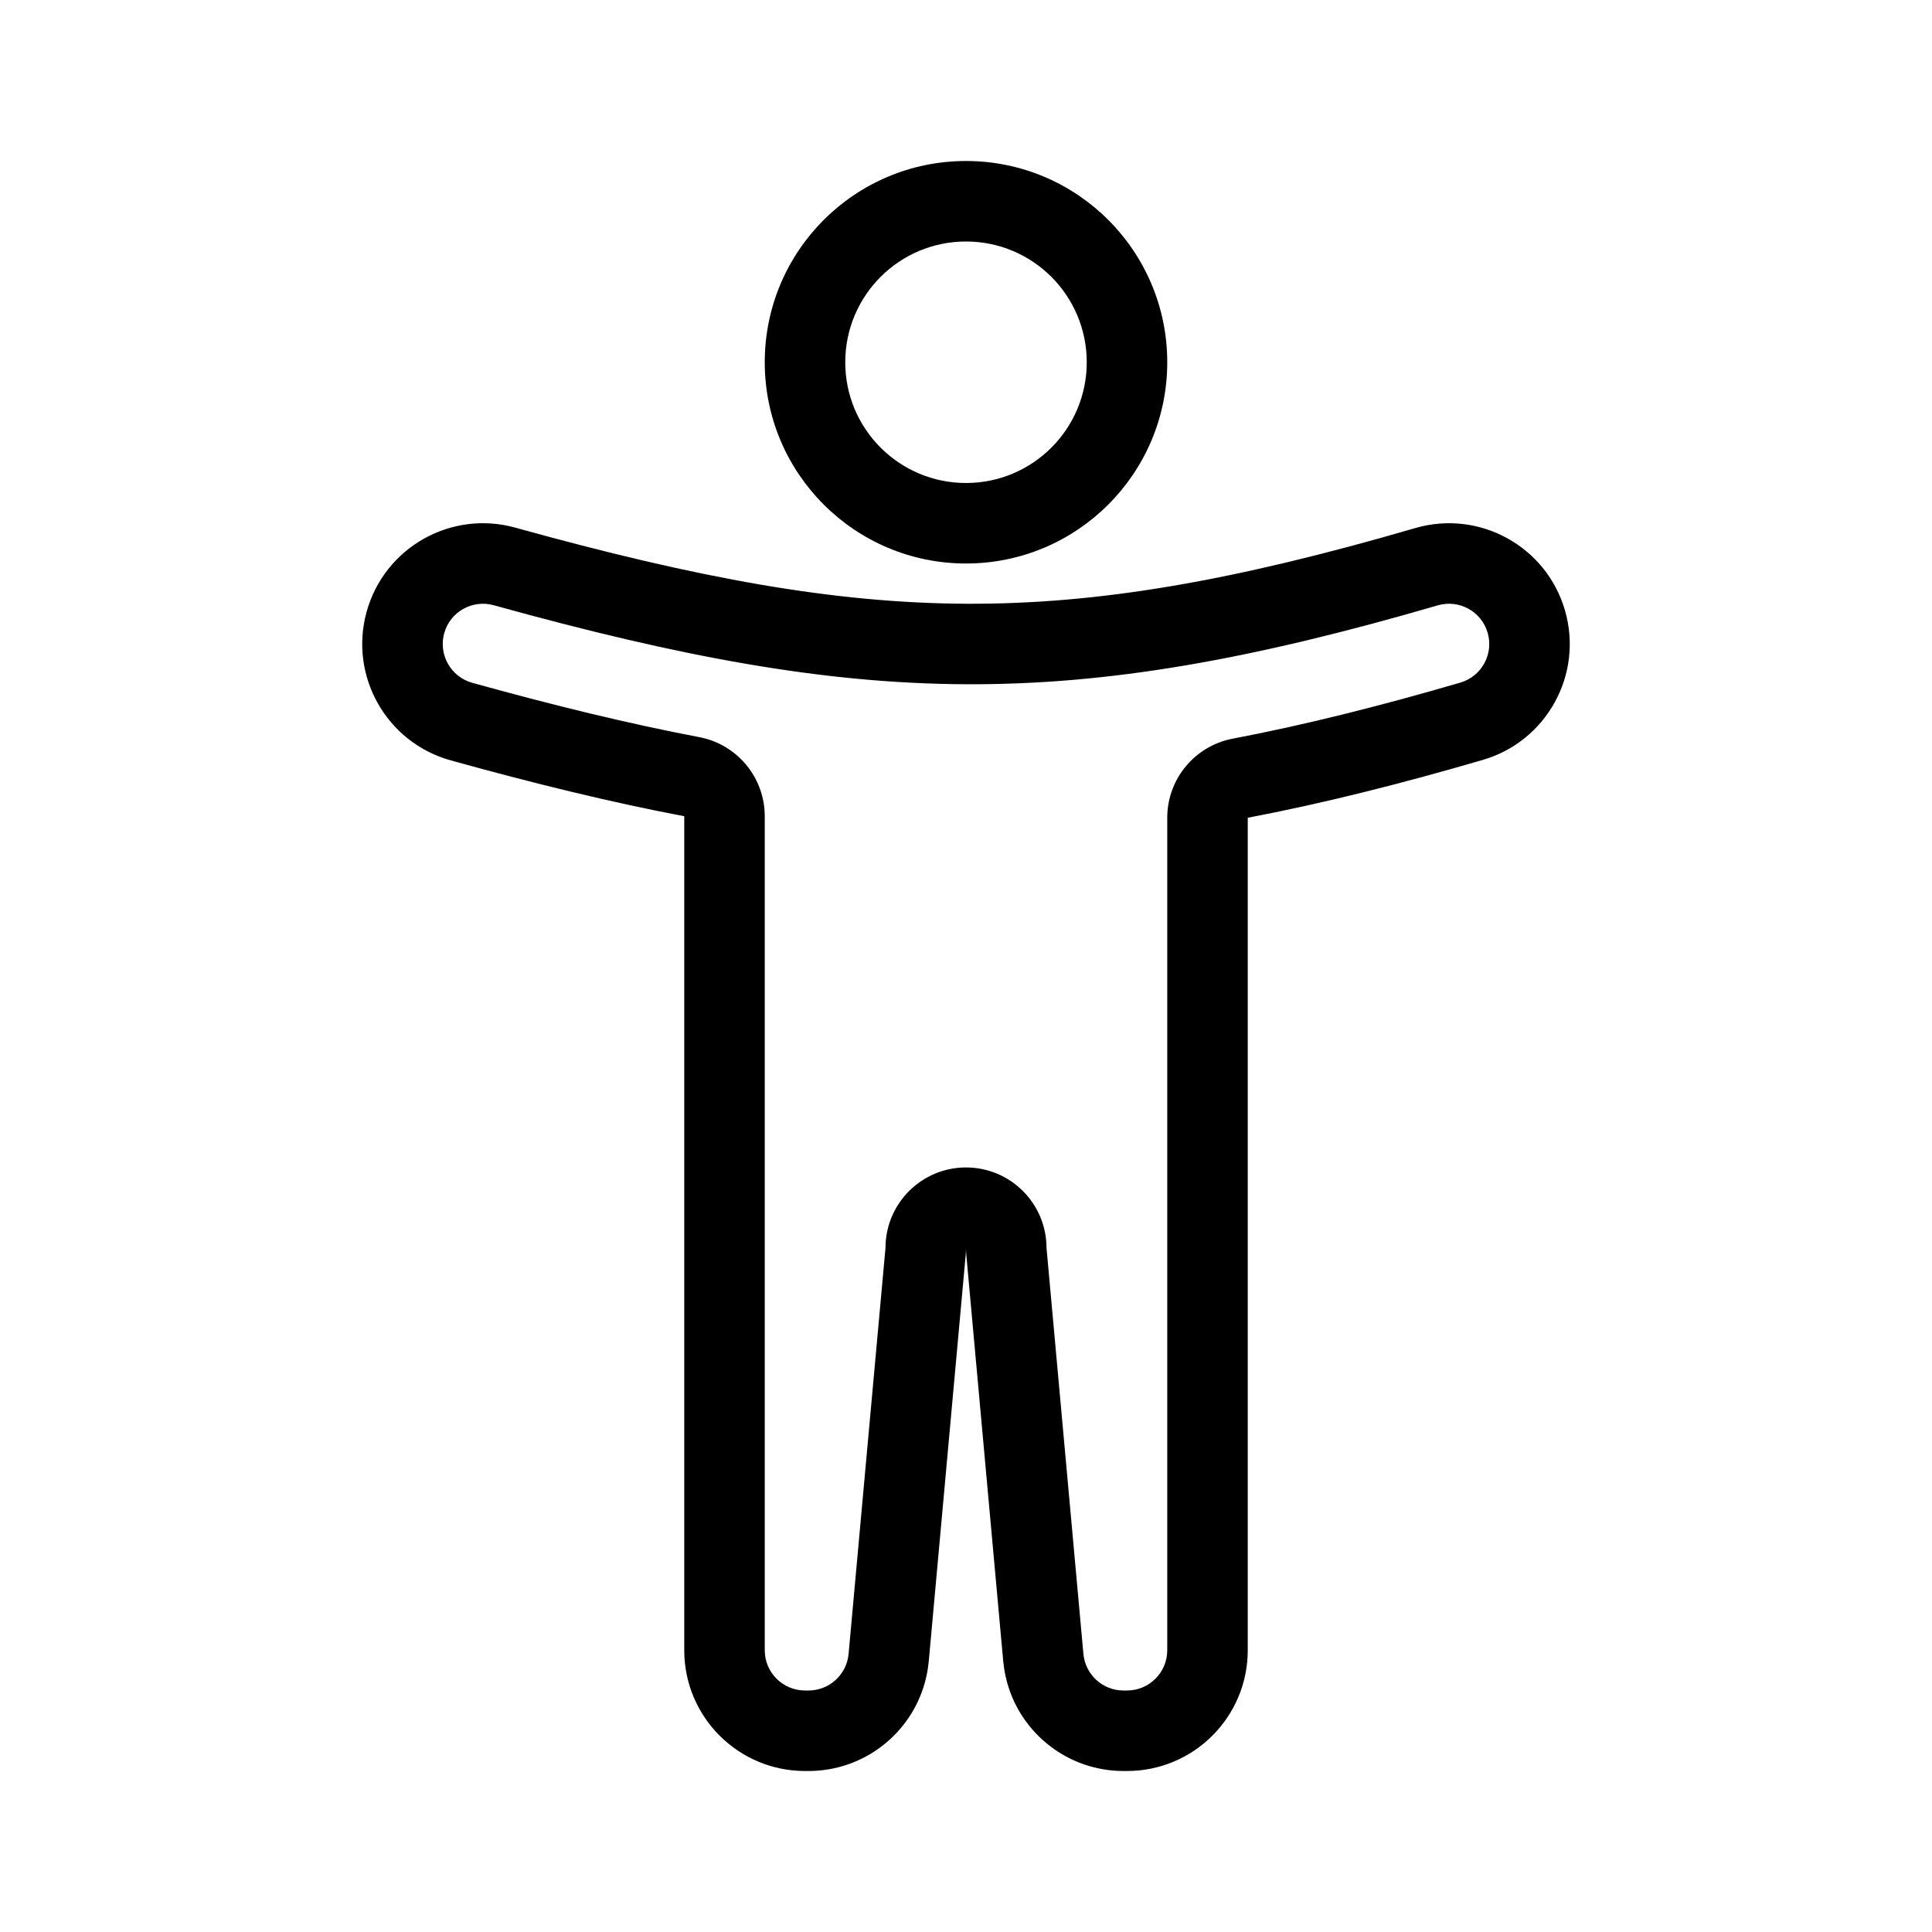
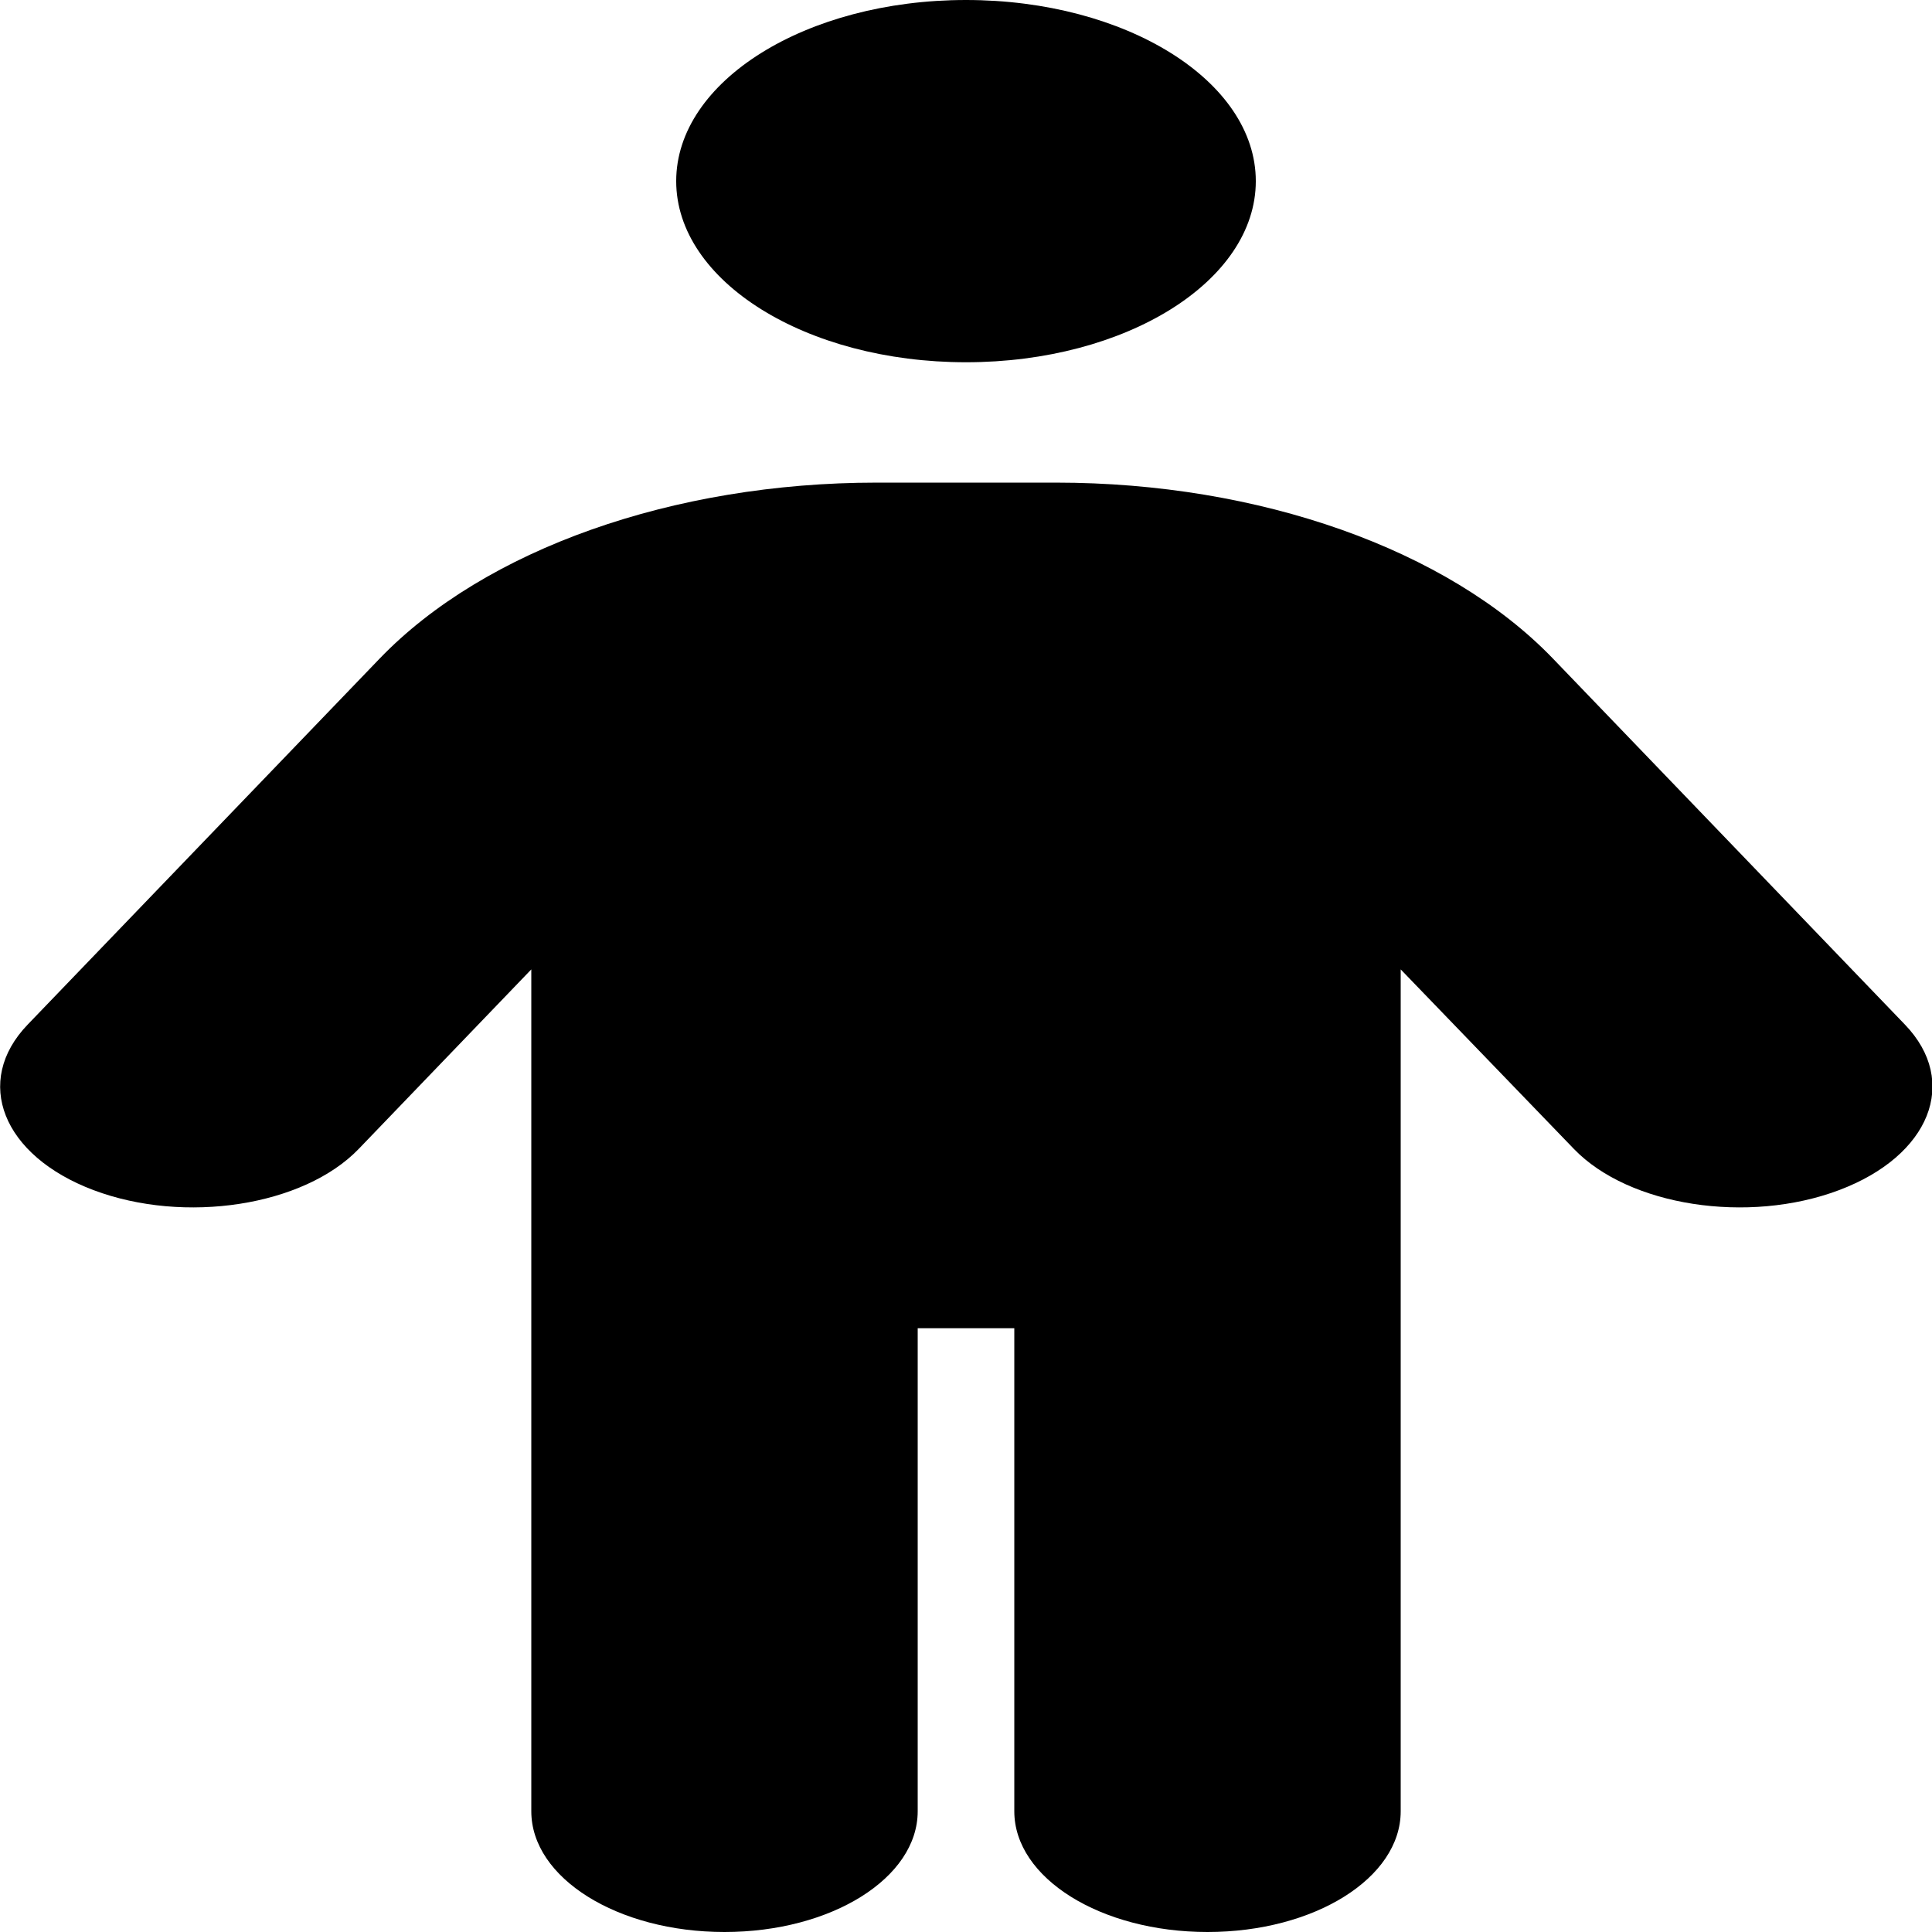
<svg xmlns="http://www.w3.org/2000/svg" viewBox="0 0 48 48">
  <g id="front-map">
    <g class="silhouette" id="front-shape" data-side="front">
-       <path fill-rule="evenodd" clip-rule="evenodd" d="M24 12C25.657 12 27 10.657 27 9C27 7.343 25.657 6 24 6C22.343 6 21 7.343 21 9C21 10.657 22.343 12 24 12ZM24 14C26.761 14 29 11.761 29 9C29 6.239 26.761 4 24 4C21.239 4 19 6.239 19 9C19 11.761 21.239 14 24 14Z" stroke="none" />
-       <path fill-rule="evenodd" clip-rule="evenodd" d="M17.374 18.314C18.317 18.494 19 19.319 19 20.279L19 41C19 41.552 19.448 42 20 42H20.087C20.604 42 21.036 41.606 21.083 41.09L22 31C22.003 29.898 22.898 29.005 24 29.005C25.102 29.005 25.997 29.897 26 31L26.917 41.09C26.964 41.606 27.396 42 27.913 42H28C28.552 42 29 41.552 29 41V20.317C29 19.356 29.683 18.532 30.626 18.352C32.382 18.018 34.239 17.555 36.28 16.96C36.81 16.806 37.115 16.25 36.96 15.72C36.806 15.19 36.251 14.886 35.72 15.04C31.086 16.391 27.531 17.016 24.004 17C20.474 16.984 16.915 16.326 12.267 15.037C11.735 14.889 11.184 15.2 11.036 15.733C10.889 16.265 11.2 16.816 11.733 16.964C13.766 17.528 15.619 17.98 17.374 18.314ZM22.978 41.803C22.625 43.08 21.455 44 20.087 44H20C18.343 44 17 42.657 17 41L17 20.279C15.174 19.932 13.265 19.465 11.198 18.891C9.601 18.448 8.666 16.794 9.109 15.198C9.552 13.601 11.206 12.666 12.802 13.109C17.372 14.377 20.737 14.985 24.013 15C27.279 15.014 30.631 14.44 35.161 13.12C36.751 12.656 38.417 13.57 38.88 15.161C39.344 16.751 38.43 18.417 36.839 18.88C34.755 19.488 32.834 19.968 31 20.317V41C31 42.657 29.657 44 28 44H27.913C26.545 44 25.375 43.08 25.022 41.803C24.99 41.685 24.964 41.565 24.946 41.442C24.938 41.386 24.931 41.329 24.925 41.272L24.008 31.181C24.003 31.122 24 31.064 24 31.005C24 31.064 23.997 31.122 23.992 31.181L23.075 41.272C23.069 41.329 23.062 41.386 23.054 41.442C23.036 41.565 23.01 41.685 22.978 41.803Z" />
+       <path transform="scale(0.15,0.09375)" d="M112 48a48 48 0 1 1 96 0 48 48 0 1 1 -96 0zm40 304l0 128c0 17.7-14.3 32-32 32s-32-14.3-32-32l0-223.1L59.4 304.5c-9.1 15.1-28.8 20-43.9 10.9s-20-28.8-10.9-43.9l58.3-97c17.4-28.9 48.6-46.6 82.3-46.6l29.7 0c33.7 0 64.9 17.7 82.3 46.6l58.3 97c9.1 15.1 4.2 34.8-10.9 43.9s-34.8 4.2-43.9-10.9L232 256.9 232 480c0 17.7-14.3 32-32 32s-32-14.3-32-32l0-128-16 0z" />
    </g>
  </g>
</svg>
